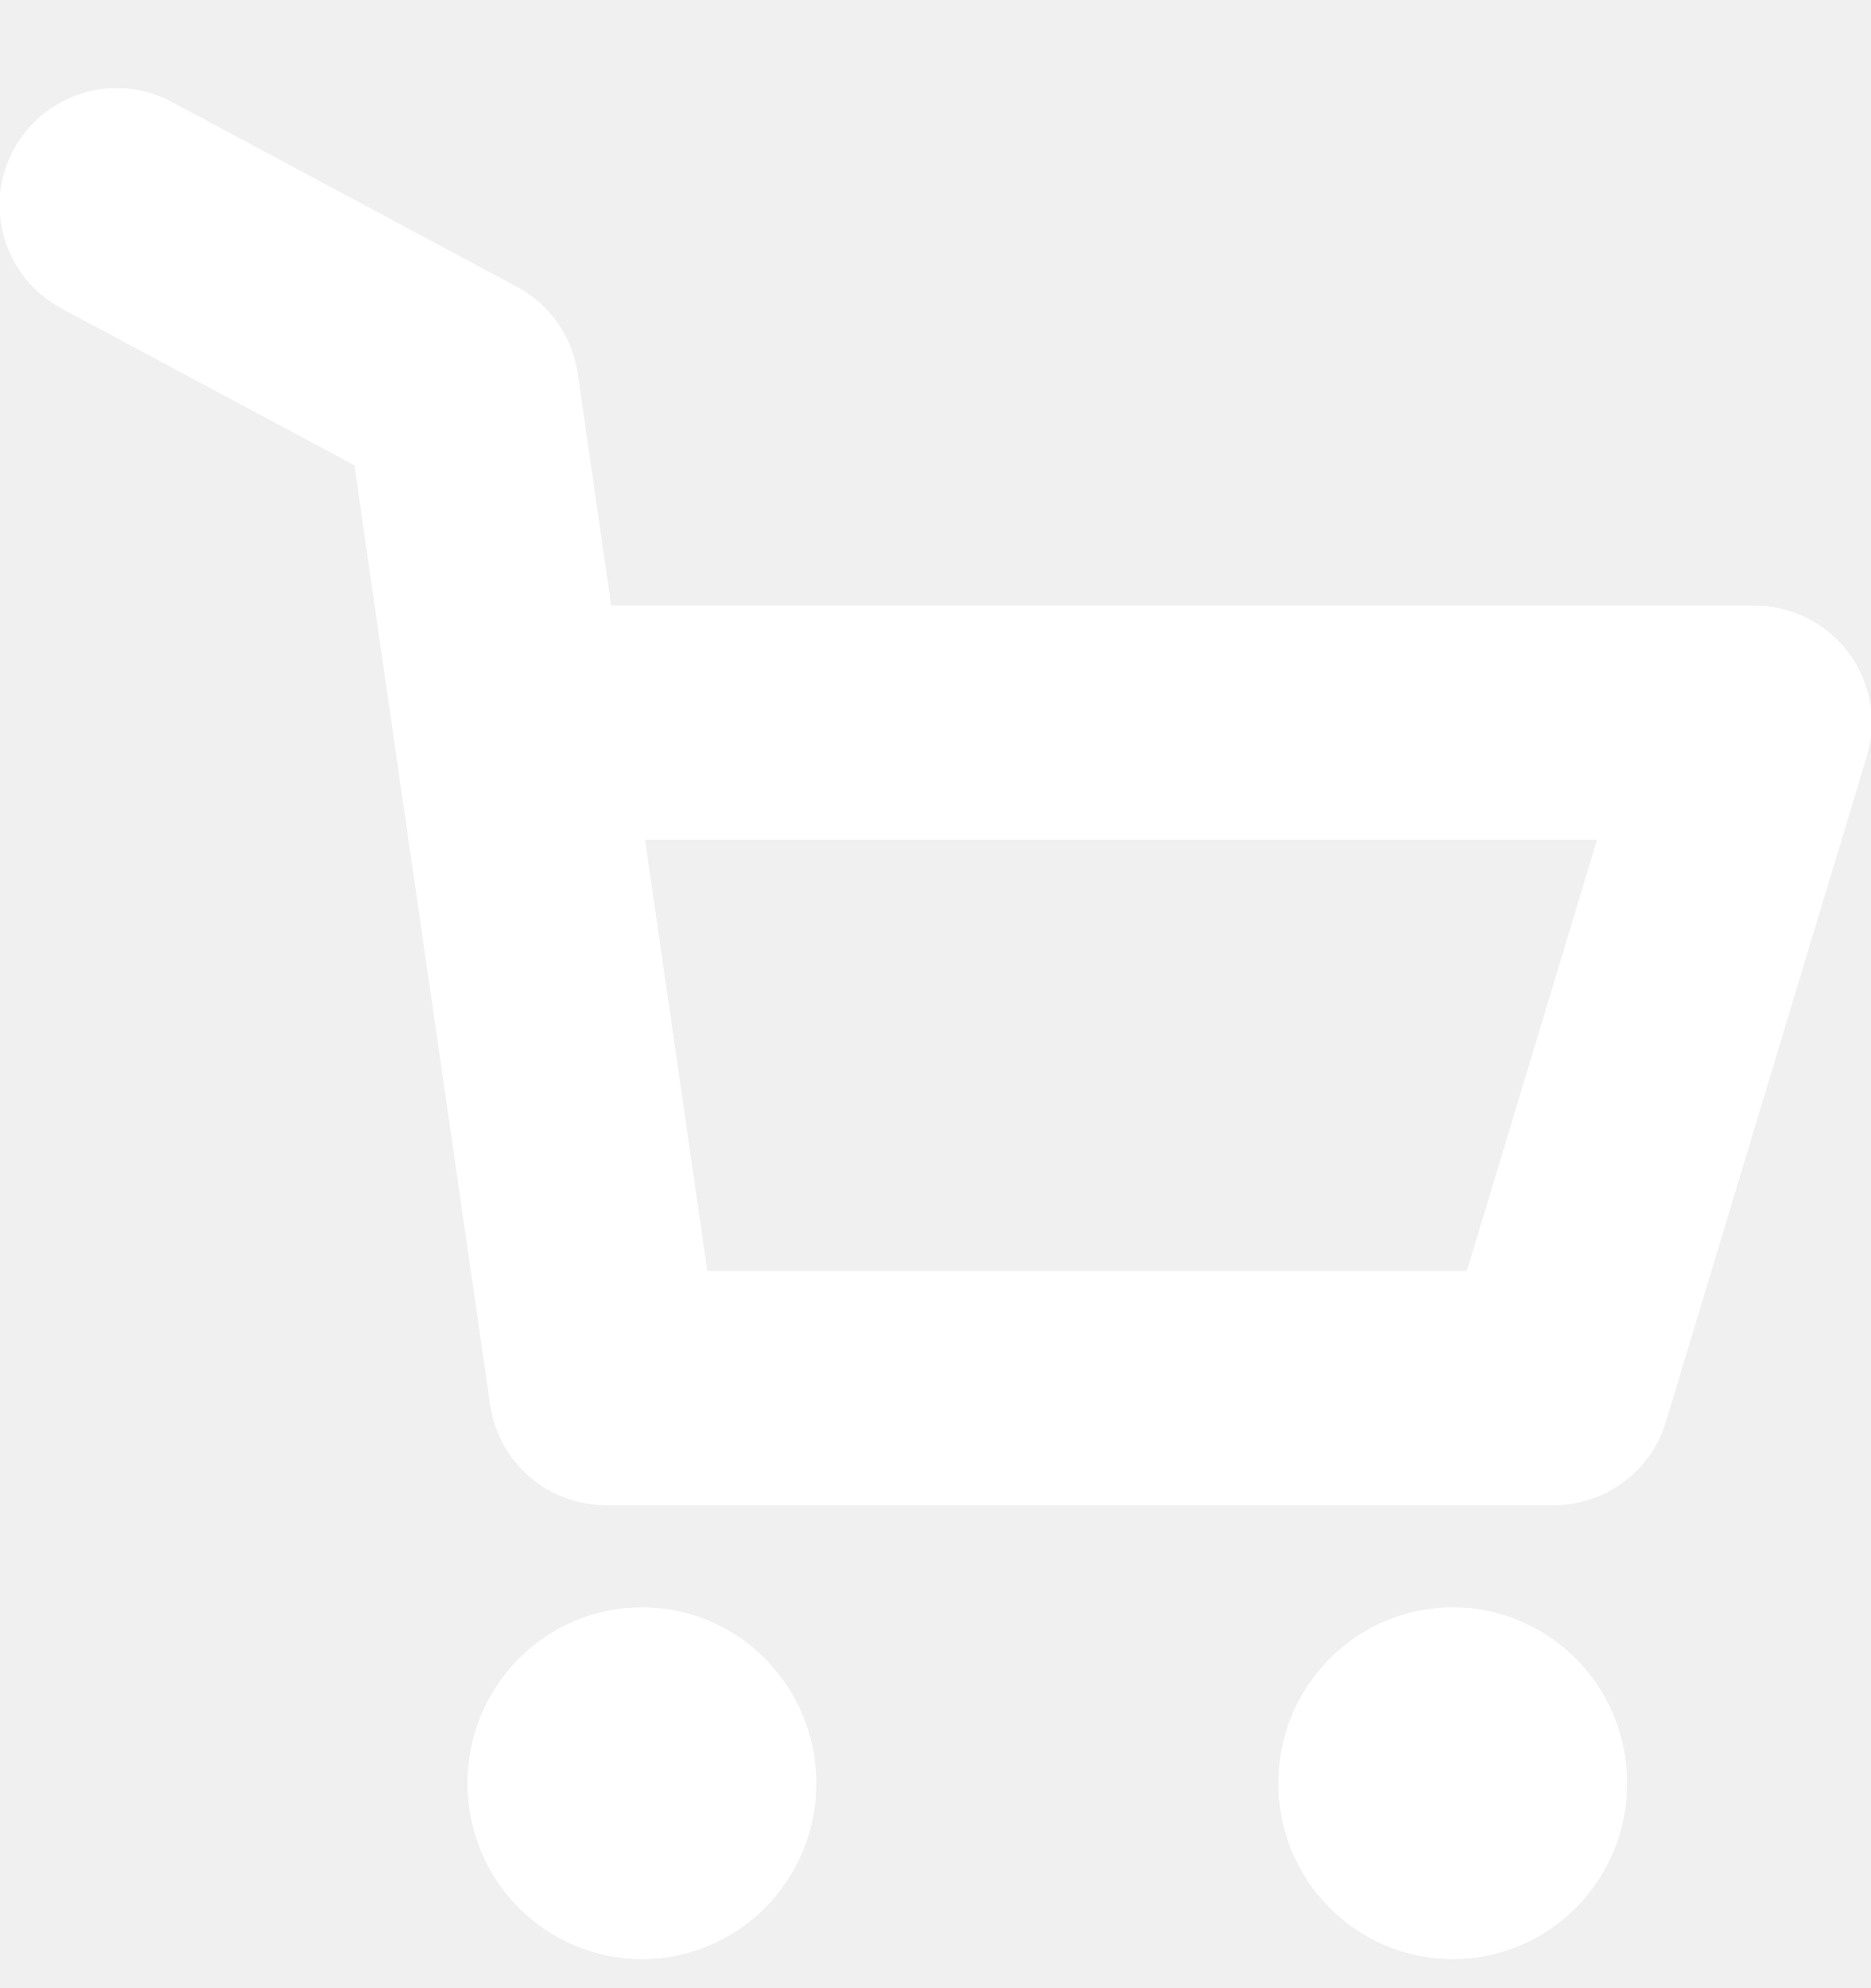
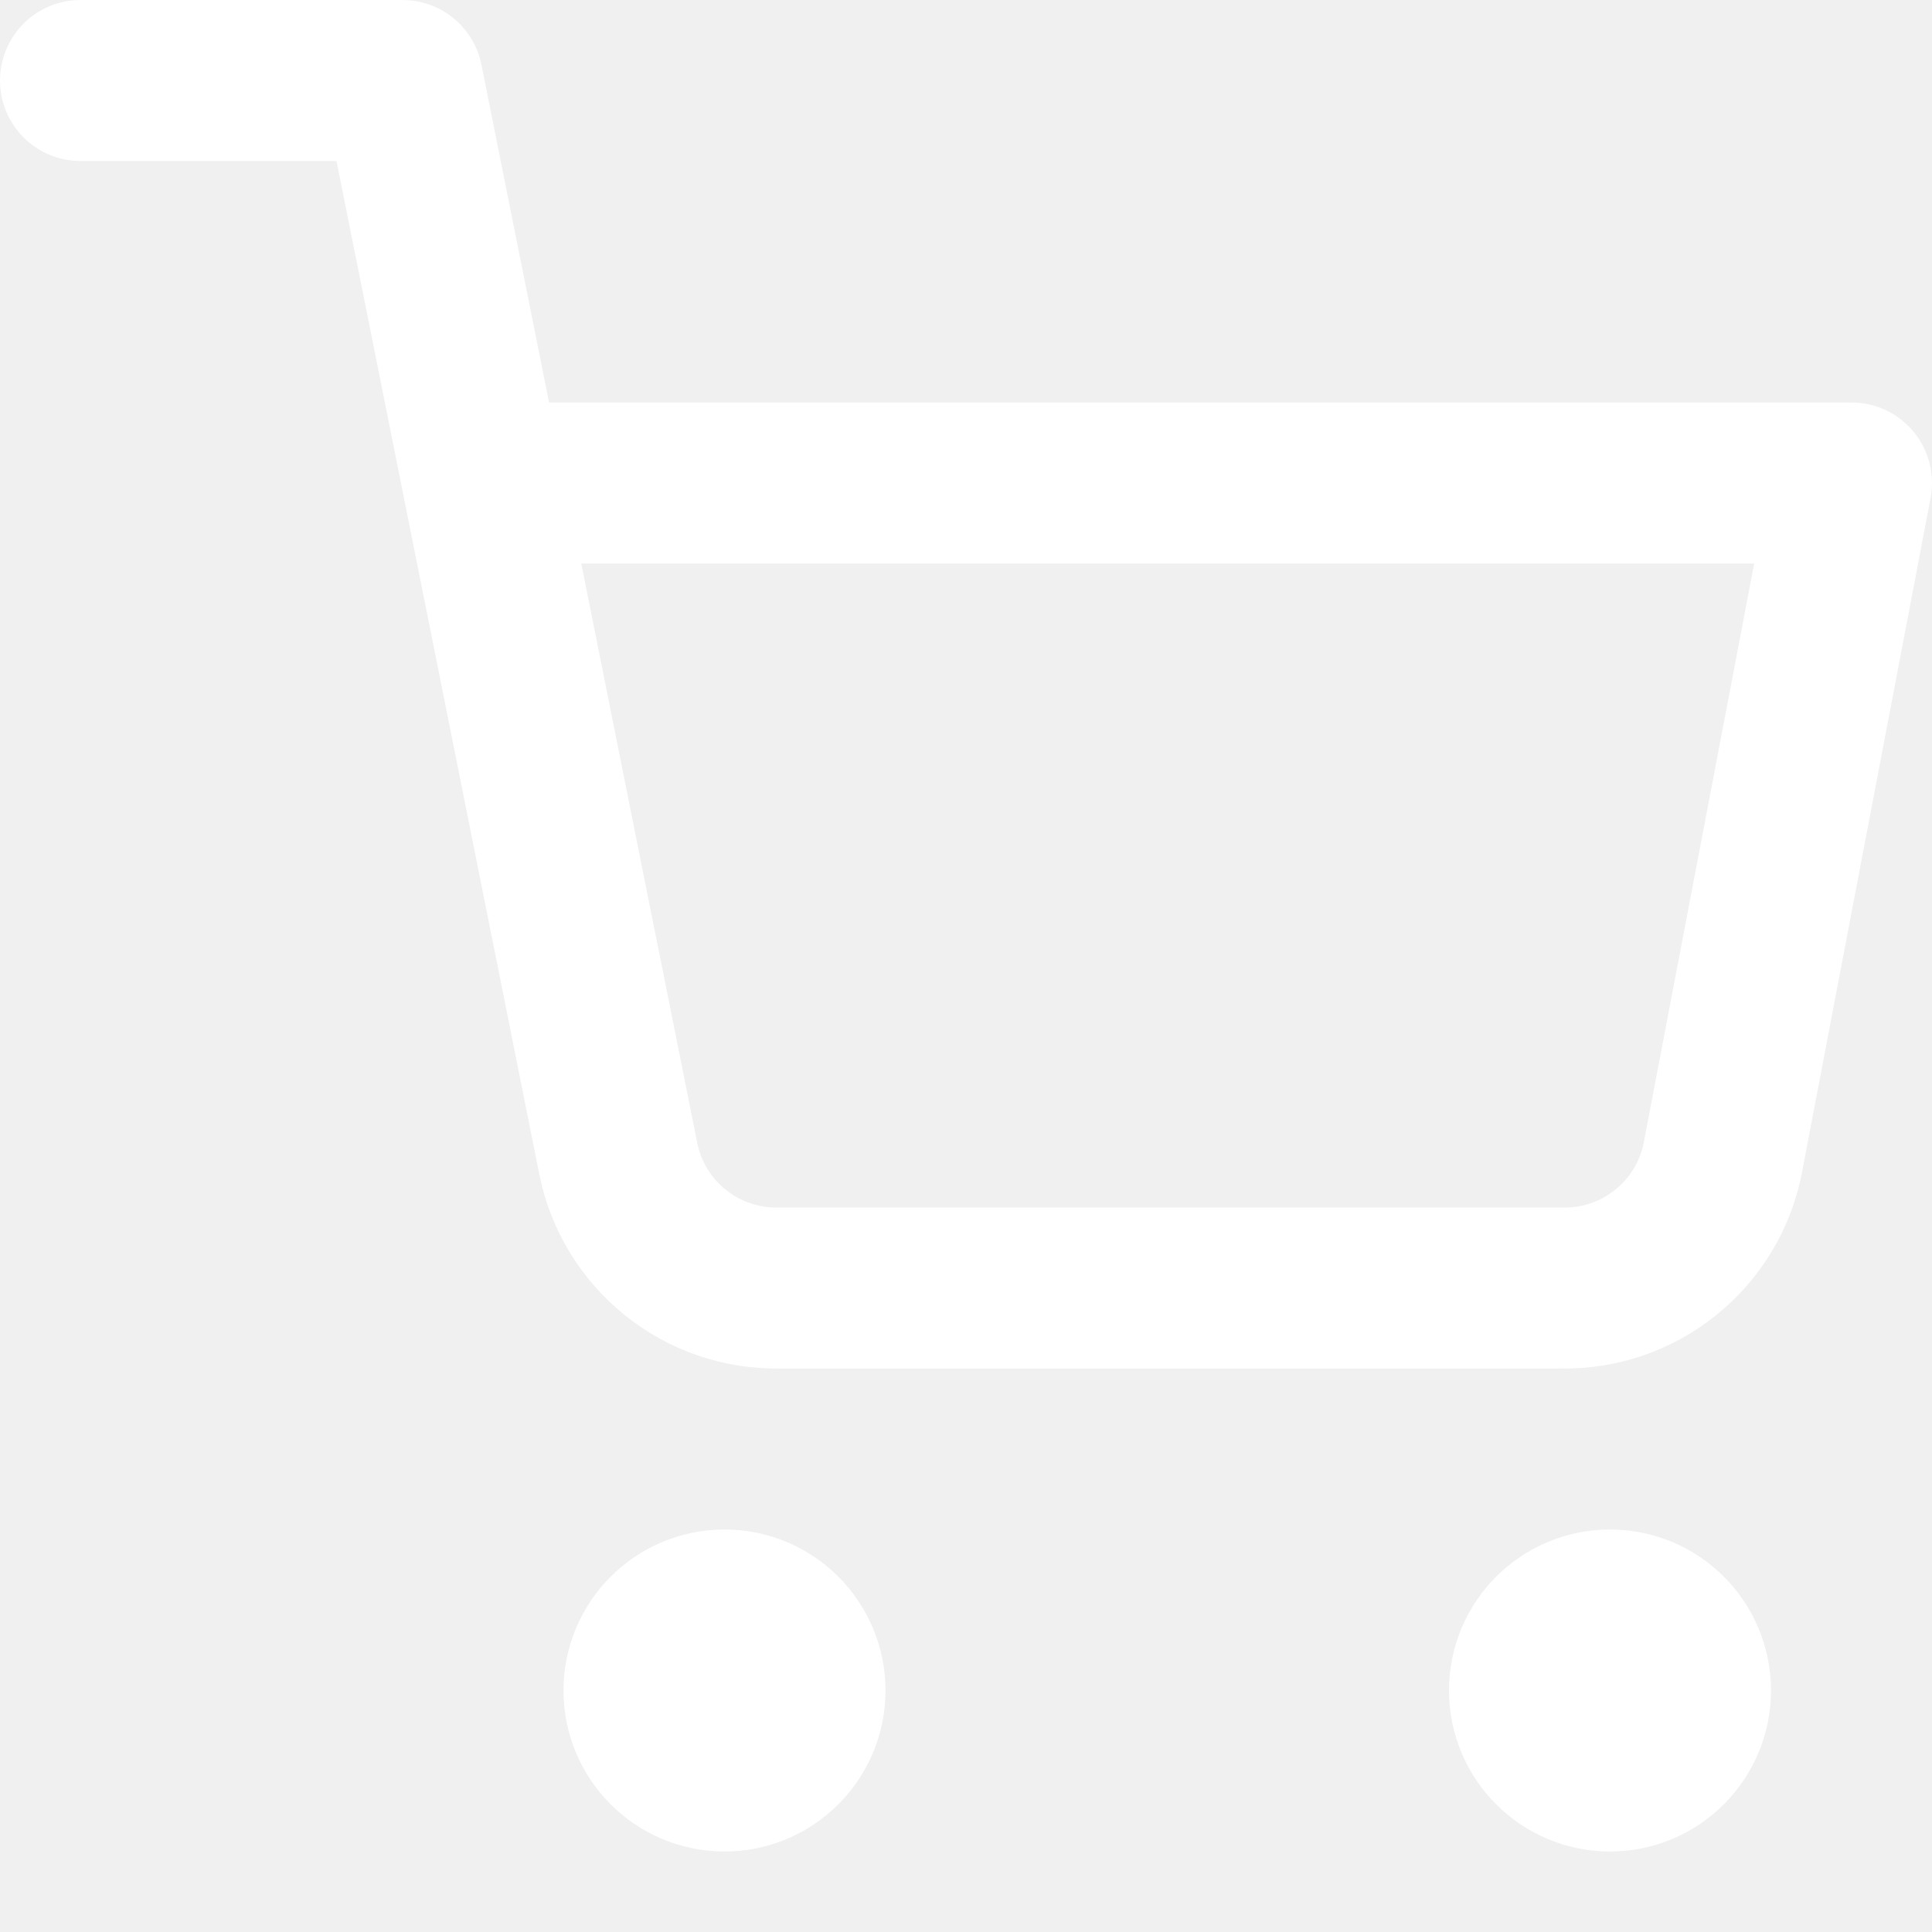
- <svg xmlns="http://www.w3.org/2000/svg" width="16" height="17" viewBox="0 0 16 17" fill="none">
-   <mask id="path-1-inside-1_1241_11377" fill="white">
-     <path fill-rule="evenodd" clip-rule="evenodd" d="M0.116 1.283C0.377 0.796 0.983 0.612 1.47 0.873L4.421 2.454C4.701 2.604 4.893 2.878 4.939 3.192L5.226 5.18L15.006 5.18C15.322 5.18 15.62 5.33 15.809 5.584C15.998 5.838 16.055 6.166 15.963 6.469L14.245 12.159C14.118 12.581 13.729 12.87 13.288 12.87L5.182 12.87C4.685 12.87 4.264 12.505 4.193 12.013L3.37 6.323L3.032 3.978L0.525 2.636C0.039 2.375 -0.145 1.769 0.116 1.283ZM5.515 7.18L6.048 10.87L12.545 10.87L13.659 7.18H5.515ZM6.98 15.249C6.98 16.079 6.313 16.752 5.49 16.752C4.666 16.752 3.999 16.079 3.999 15.249C3.999 14.419 4.666 13.746 5.49 13.746C6.313 13.746 6.98 14.419 6.98 15.249ZM12.423 16.752C13.247 16.752 13.914 16.079 13.914 15.249C13.914 14.419 13.247 13.746 12.423 13.746C11.6 13.746 10.933 14.419 10.933 15.249C10.933 16.079 11.6 16.752 12.423 16.752Z" />
-   </mask>
-   <path fill-rule="evenodd" clip-rule="evenodd" d="M0.116 1.283C0.377 0.796 0.983 0.612 1.47 0.873L4.421 2.454C4.701 2.604 4.893 2.878 4.939 3.192L5.226 5.18L15.006 5.18C15.322 5.18 15.62 5.33 15.809 5.584C15.998 5.838 16.055 6.166 15.963 6.469L14.245 12.159C14.118 12.581 13.729 12.87 13.288 12.87L5.182 12.87C4.685 12.87 4.264 12.505 4.193 12.013L3.37 6.323L3.032 3.978L0.525 2.636C0.039 2.375 -0.145 1.769 0.116 1.283ZM5.515 7.18L6.048 10.87L12.545 10.87L13.659 7.18H5.515ZM6.98 15.249C6.98 16.079 6.313 16.752 5.49 16.752C4.666 16.752 3.999 16.079 3.999 15.249C3.999 14.419 4.666 13.746 5.49 13.746C6.313 13.746 6.98 14.419 6.98 15.249ZM12.423 16.752C13.247 16.752 13.914 16.079 13.914 15.249C13.914 14.419 13.247 13.746 12.423 13.746C11.6 13.746 10.933 14.419 10.933 15.249C10.933 16.079 11.6 16.752 12.423 16.752Z" fill="white" />
-   <path d="M1.47 0.873L1.942 -0.009L1.47 0.873ZM0.116 1.283L-0.766 0.81L-0.766 0.81L0.116 1.283ZM4.421 2.454L3.949 3.335L3.949 3.335L4.421 2.454ZM4.939 3.192L5.928 3.049L5.928 3.049L4.939 3.192ZM5.226 5.18L4.236 5.323L4.36 6.18H5.226L5.226 5.18ZM15.963 6.469L15.006 6.18L15.006 6.18L15.963 6.469ZM14.245 12.159L13.288 11.87L13.288 11.87L14.245 12.159ZM4.193 12.013L3.203 12.156L3.203 12.156L4.193 12.013ZM3.37 6.323L4.36 6.18L4.36 6.18L3.37 6.323ZM3.032 3.978L4.021 3.835L3.949 3.335L3.504 3.097L3.032 3.978ZM0.525 2.636L0.053 3.518L0.053 3.518L0.525 2.636ZM6.048 10.87L5.059 11.013L5.182 11.87H6.048V10.87ZM5.515 7.18V6.18L4.36 6.18L4.525 7.323L5.515 7.18ZM12.545 10.87L12.545 11.87H13.288L13.503 11.159L12.545 10.87ZM13.659 7.18L14.617 7.469L15.006 6.18H13.659V7.18ZM1.942 -0.009C0.968 -0.53 -0.244 -0.163 -0.766 0.81L0.998 1.755L0.998 1.755L1.942 -0.009ZM4.893 1.572L1.942 -0.009L0.998 1.755L3.949 3.335L4.893 1.572ZM5.928 3.049C5.838 2.42 5.453 1.872 4.893 1.572L3.949 3.335L3.949 3.335L5.928 3.049ZM6.216 5.037L5.928 3.049L3.949 3.335L4.236 5.323L6.216 5.037ZM15.006 4.18L5.226 4.18L5.226 6.18L15.006 6.18V4.18ZM16.612 4.988C16.234 4.48 15.639 4.18 15.006 4.18V6.18L15.006 6.18L16.612 4.988ZM16.921 6.758C17.104 6.152 16.989 5.496 16.612 4.988L15.006 6.18L15.006 6.18L16.921 6.758ZM15.203 12.448L16.921 6.758L15.006 6.18L13.288 11.87L15.203 12.448ZM13.288 13.87C14.17 13.87 14.948 13.292 15.203 12.448L13.288 11.87L13.288 11.87V13.87ZM5.182 13.87L13.288 13.87V11.87L5.182 11.87V13.87ZM3.203 12.156C3.345 13.14 4.188 13.87 5.182 13.87V11.87L5.182 11.87L3.203 12.156ZM2.381 6.466L3.203 12.156L5.182 11.87L4.36 6.18L2.381 6.466ZM2.042 4.121L2.381 6.466L4.36 6.18L4.021 3.835L2.042 4.121ZM0.053 3.518L2.559 4.86L3.504 3.097L0.998 1.755L0.053 3.518ZM-0.766 0.81C-1.287 1.784 -0.92 2.996 0.053 3.518L0.998 1.755L0.998 1.755L-0.766 0.81ZM7.038 10.727L6.505 7.037L4.525 7.323L5.059 11.013L7.038 10.727ZM12.545 9.87L6.048 9.87V11.87L12.545 11.87L12.545 9.87ZM12.702 6.891L11.588 10.581L13.503 11.159L14.617 7.469L12.702 6.891ZM5.515 8.18H13.659V6.18H5.515V8.18ZM5.49 17.752C6.873 17.752 7.98 16.624 7.98 15.249H5.98C5.98 15.535 5.753 15.752 5.49 15.752L5.49 17.752ZM2.999 15.249C2.999 16.624 4.106 17.752 5.49 17.752L5.49 15.752C5.226 15.752 4.999 15.535 4.999 15.249H2.999ZM5.49 12.746C4.106 12.746 2.999 13.874 2.999 15.249H4.999C4.999 14.963 5.226 14.746 5.49 14.746V12.746ZM7.98 15.249C7.98 13.874 6.873 12.746 5.49 12.746V14.746C5.753 14.746 5.98 14.963 5.98 15.249H7.98ZM12.914 15.249C12.914 15.535 12.687 15.752 12.423 15.752V17.752C13.807 17.752 14.914 16.624 14.914 15.249H12.914ZM12.423 14.746C12.687 14.746 12.914 14.963 12.914 15.249H14.914C14.914 13.874 13.807 12.746 12.423 12.746V14.746ZM11.933 15.249C11.933 14.963 12.16 14.746 12.423 14.746V12.746C11.04 12.746 9.933 13.874 9.933 15.249L11.933 15.249ZM12.423 15.752C12.16 15.752 11.933 15.535 11.933 15.249L9.933 15.249C9.933 16.624 11.04 17.752 12.423 17.752V15.752Z" fill="white" mask="url(#path-1-inside-1_1241_11377)" />
+ <svg xmlns="http://www.w3.org/2000/svg" width="24" height="24" viewBox="0 0 24 24" fill="none">
+   <path d="M9 22C9.552 22 10 21.552 10 21C10 20.448 9.552 20 9 20C8.448 20 8 20.448 8 21C8 21.552 8.448 22 9 22Z" stroke="white" stroke-width="2" stroke-linecap="round" stroke-linejoin="round" />
+   <path d="M20 22C20.552 22 21 21.552 21 21C21 20.448 20.552 20 20 20C19.448 20 19 20.448 19 21C19 21.552 19.448 22 20 22Z" stroke="white" stroke-width="2" stroke-linecap="round" stroke-linejoin="round" />
+   <path d="M1 1H5L7.68 14.39C7.771 14.85 8.022 15.264 8.388 15.558C8.753 15.853 9.211 16.009 9.68 16H19.4C19.869 16.009 20.327 15.853 20.692 15.558C21.058 15.264 21.309 14.85 21.4 14.39L23 6H6" stroke="white" stroke-width="2" stroke-linecap="round" stroke-linejoin="round" />
</svg>
